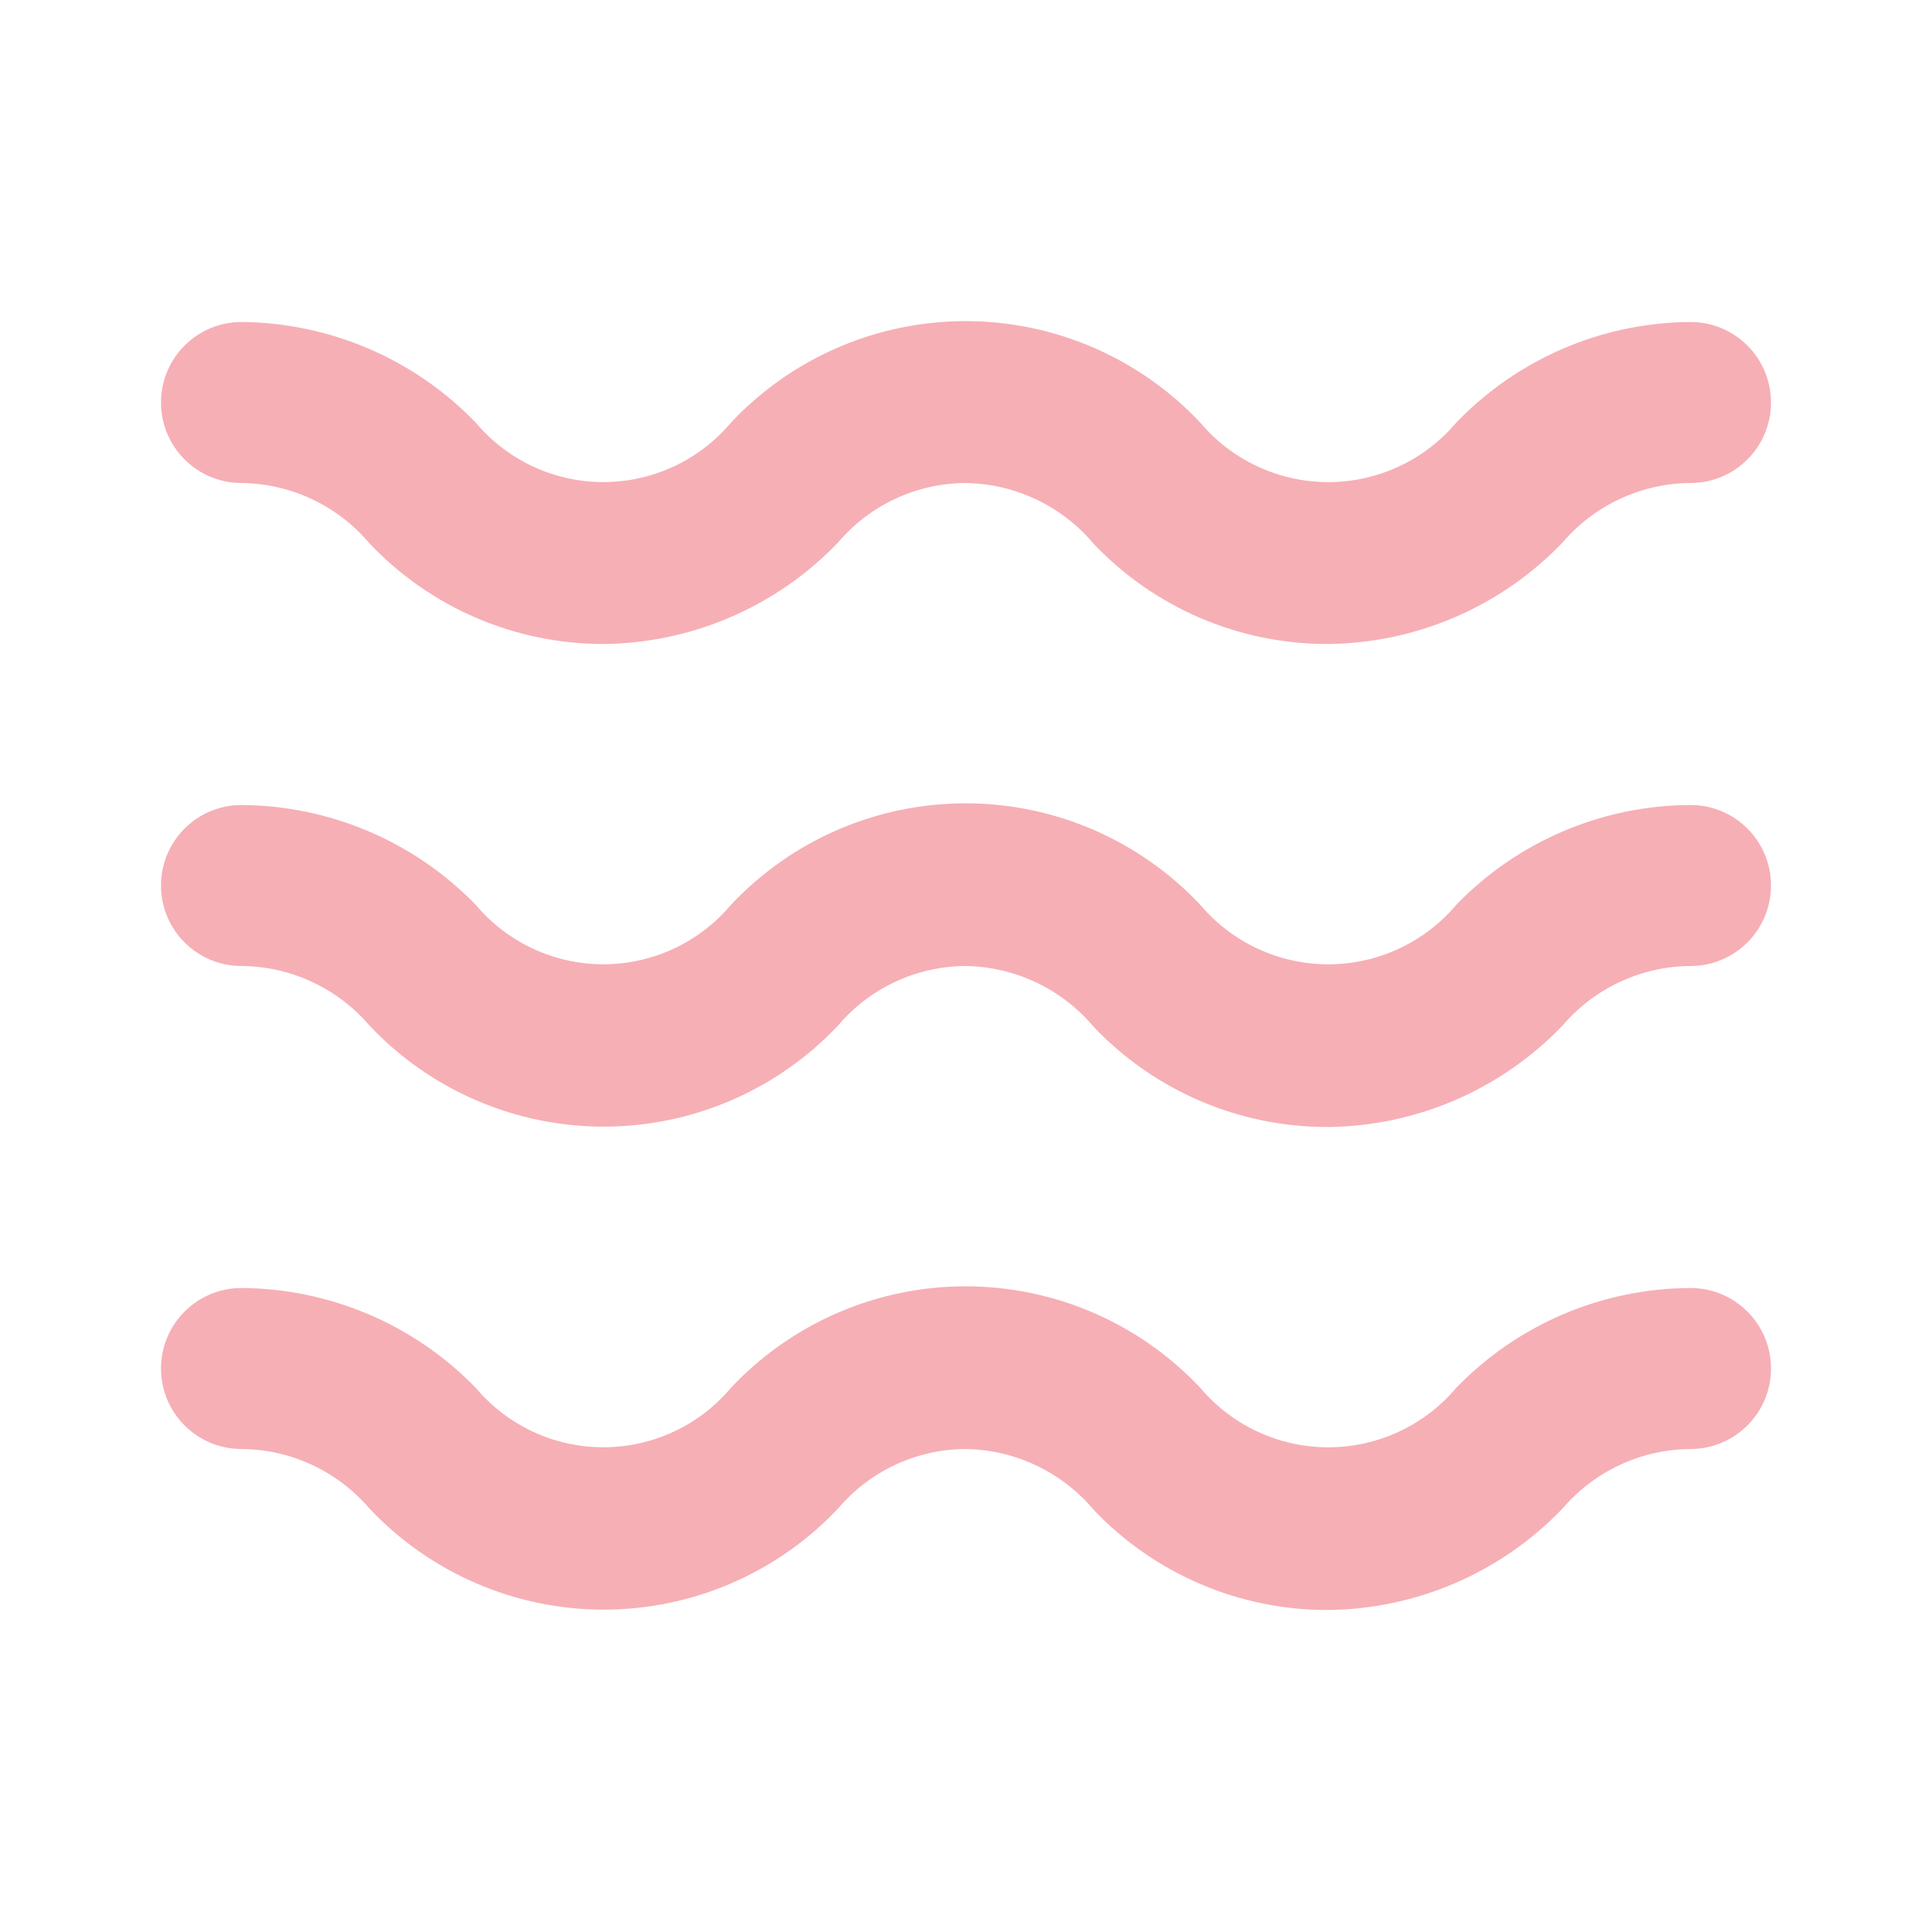
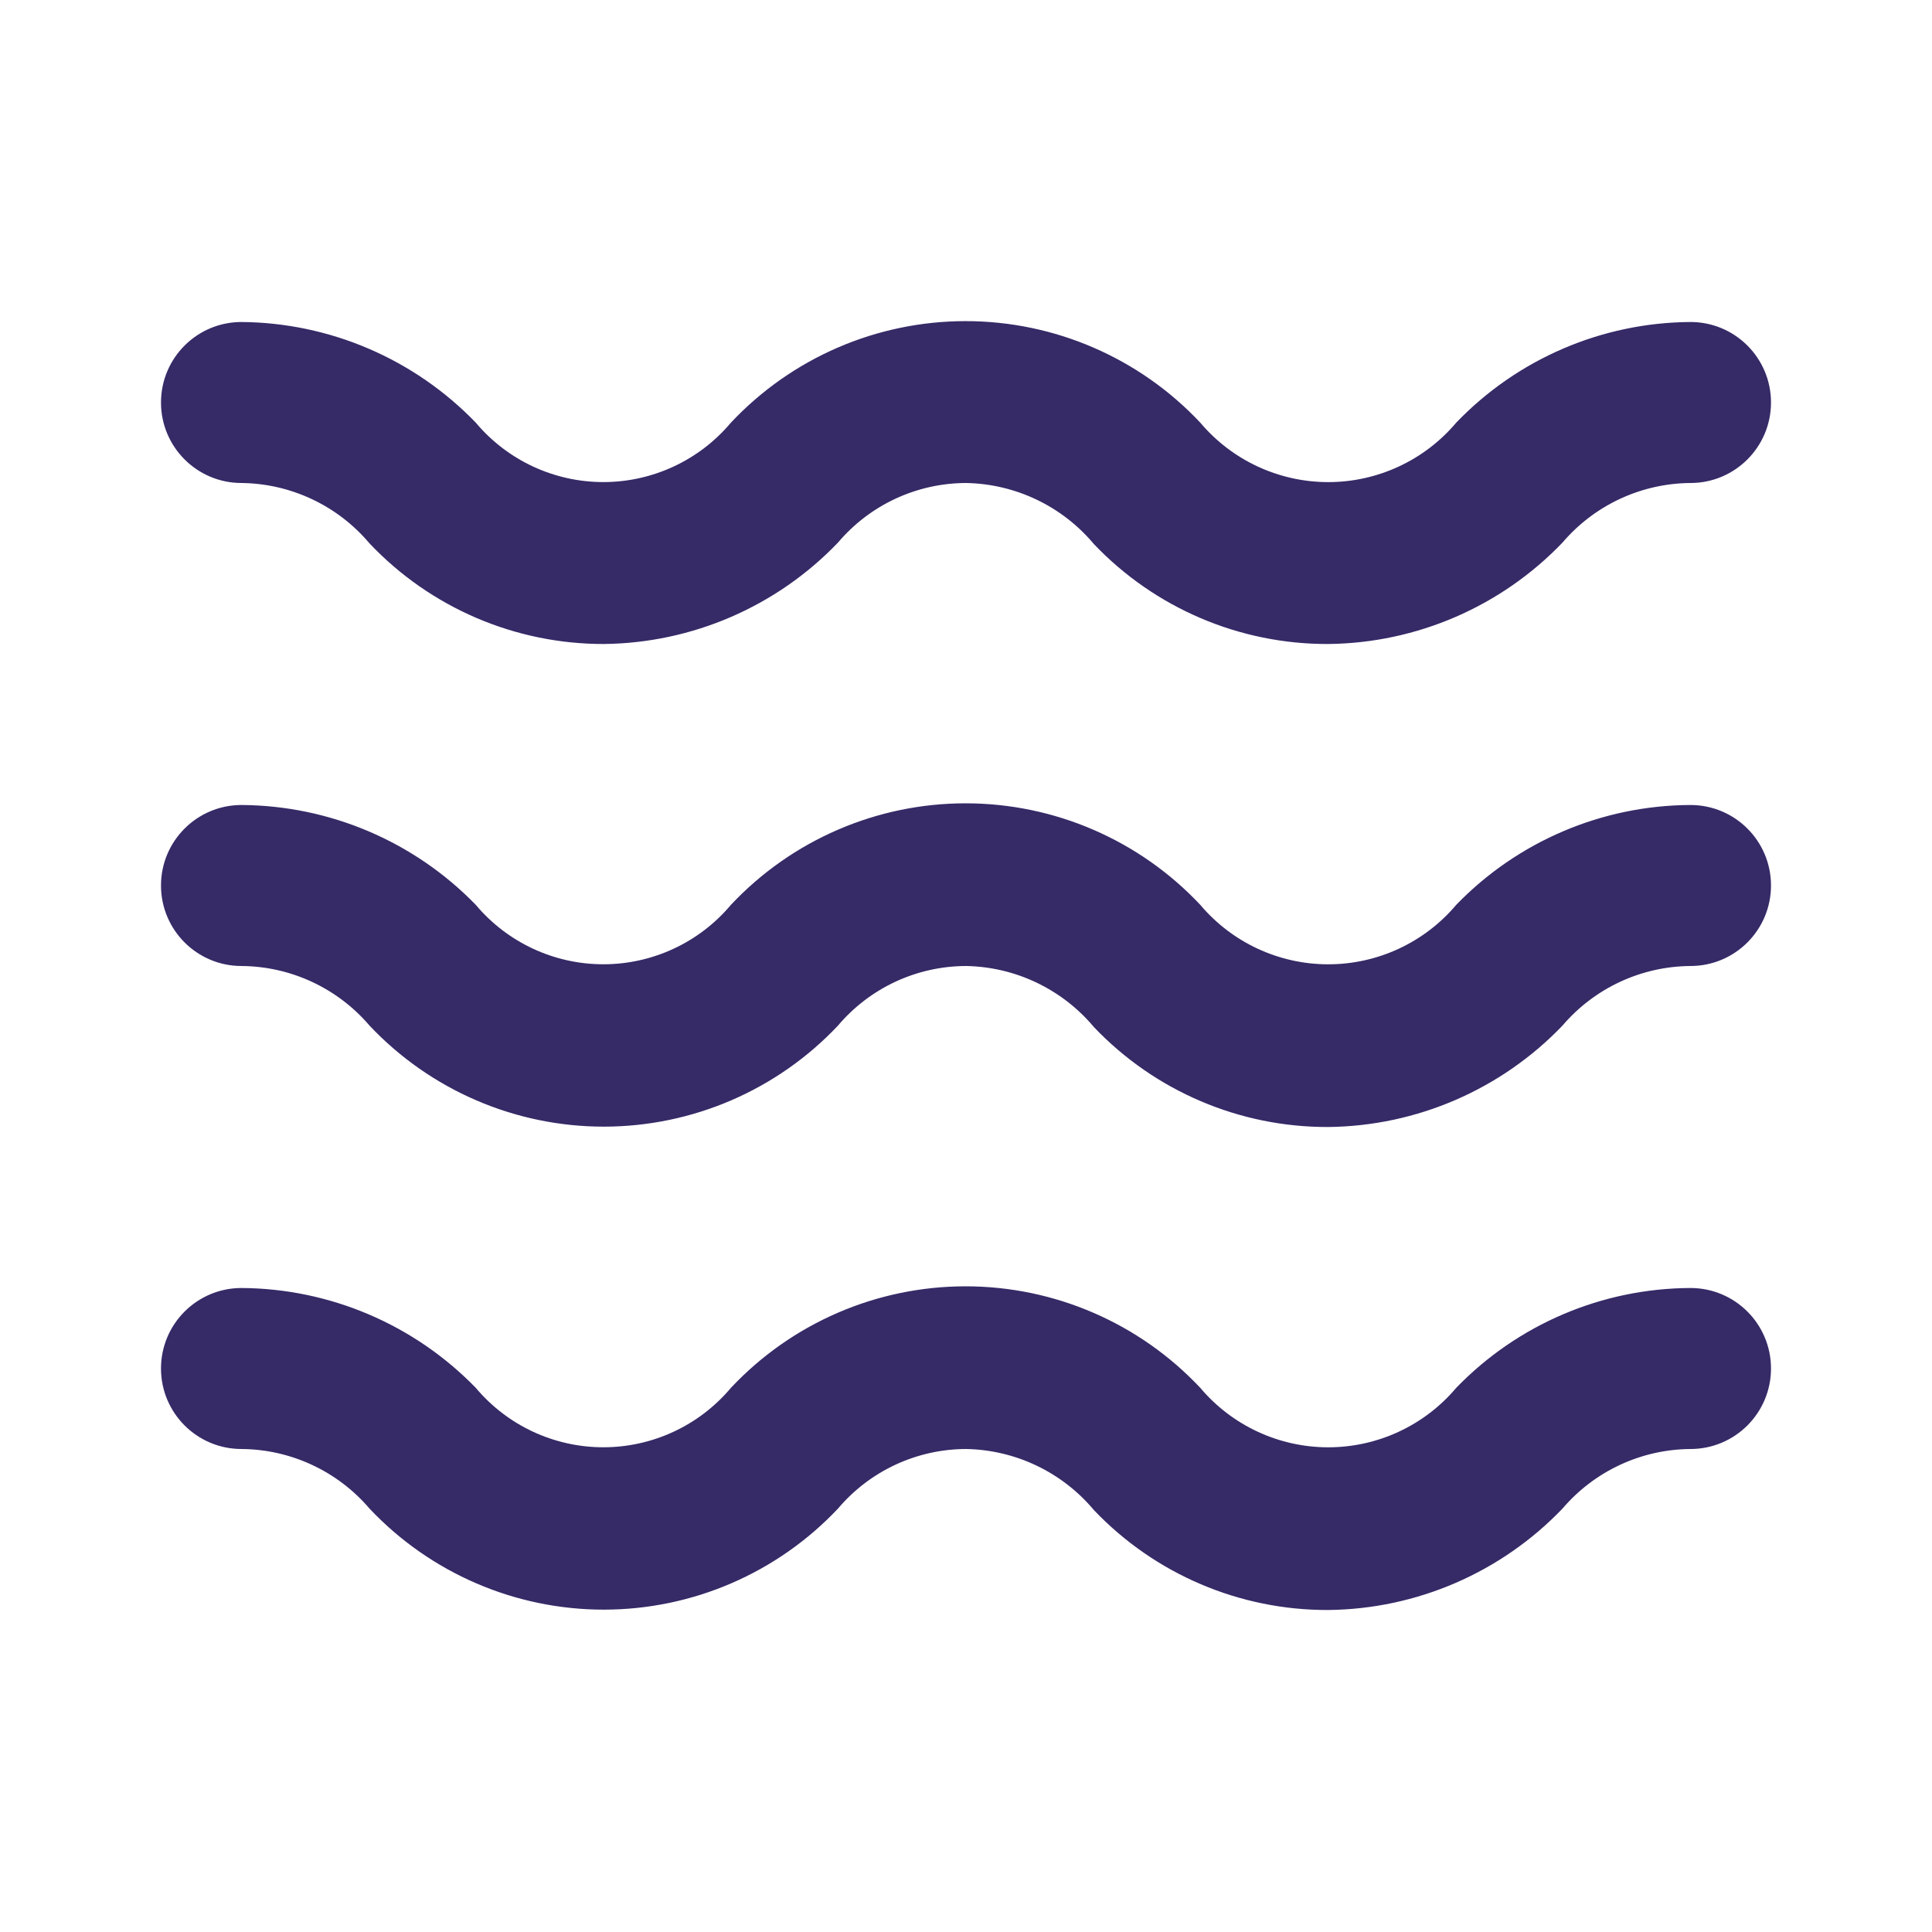
<svg xmlns="http://www.w3.org/2000/svg" id="Icons" viewBox="0 0 24 24">
  <defs>
-     <style>.cls-1{fill:#f6afb5;}</style>
+     <style>.cls-1{fill:#362a67;}</style>
  </defs>
  <path class="cls-1" d="M16.5,8a4,4,0,0,1-2.91-1.24A2.12,2.12,0,0,0,12,6a2.09,2.09,0,0,0-1.59.74A4.09,4.09,0,0,1,7.5,8,4,4,0,0,1,4.59,6.75,2.11,2.11,0,0,0,3,6,1,1,0,0,1,3,4,4.09,4.09,0,0,1,5.91,5.25a2.07,2.07,0,0,0,3.17,0,4,4,0,0,1,5.83,0,2.08,2.08,0,0,0,3.18,0A4.07,4.07,0,0,1,21,4a1,1,0,0,1,0,2,2.11,2.11,0,0,0-1.59.74A4.09,4.09,0,0,1,16.5,8Z" />
  <path class="cls-1" d="M16.5,14a4,4,0,0,1-2.91-1.24A2.12,2.12,0,0,0,12,12a2.09,2.09,0,0,0-1.59.74,4,4,0,0,1-5.82,0A2.11,2.11,0,0,0,3,12a1,1,0,0,1,0-2,4.09,4.09,0,0,1,2.91,1.24,2.07,2.07,0,0,0,3.17,0,4,4,0,0,1,5.83,0,2.08,2.08,0,0,0,3.18,0A4.07,4.07,0,0,1,21,10a1,1,0,0,1,0,2,2.11,2.11,0,0,0-1.59.74A4.09,4.09,0,0,1,16.5,14Z" />
  <path class="cls-1" d="M16.5,20a4,4,0,0,1-2.91-1.24A2.12,2.12,0,0,0,12,18a2.09,2.09,0,0,0-1.59.74,4,4,0,0,1-5.82,0A2.11,2.11,0,0,0,3,18a1,1,0,0,1,0-2,4.09,4.09,0,0,1,2.91,1.24,2.07,2.07,0,0,0,3.17,0,4,4,0,0,1,5.83,0,2.08,2.08,0,0,0,3.18,0A4.07,4.07,0,0,1,21,16a1,1,0,0,1,0,2,2.11,2.11,0,0,0-1.59.74A4.09,4.09,0,0,1,16.5,20Z" />
</svg>
